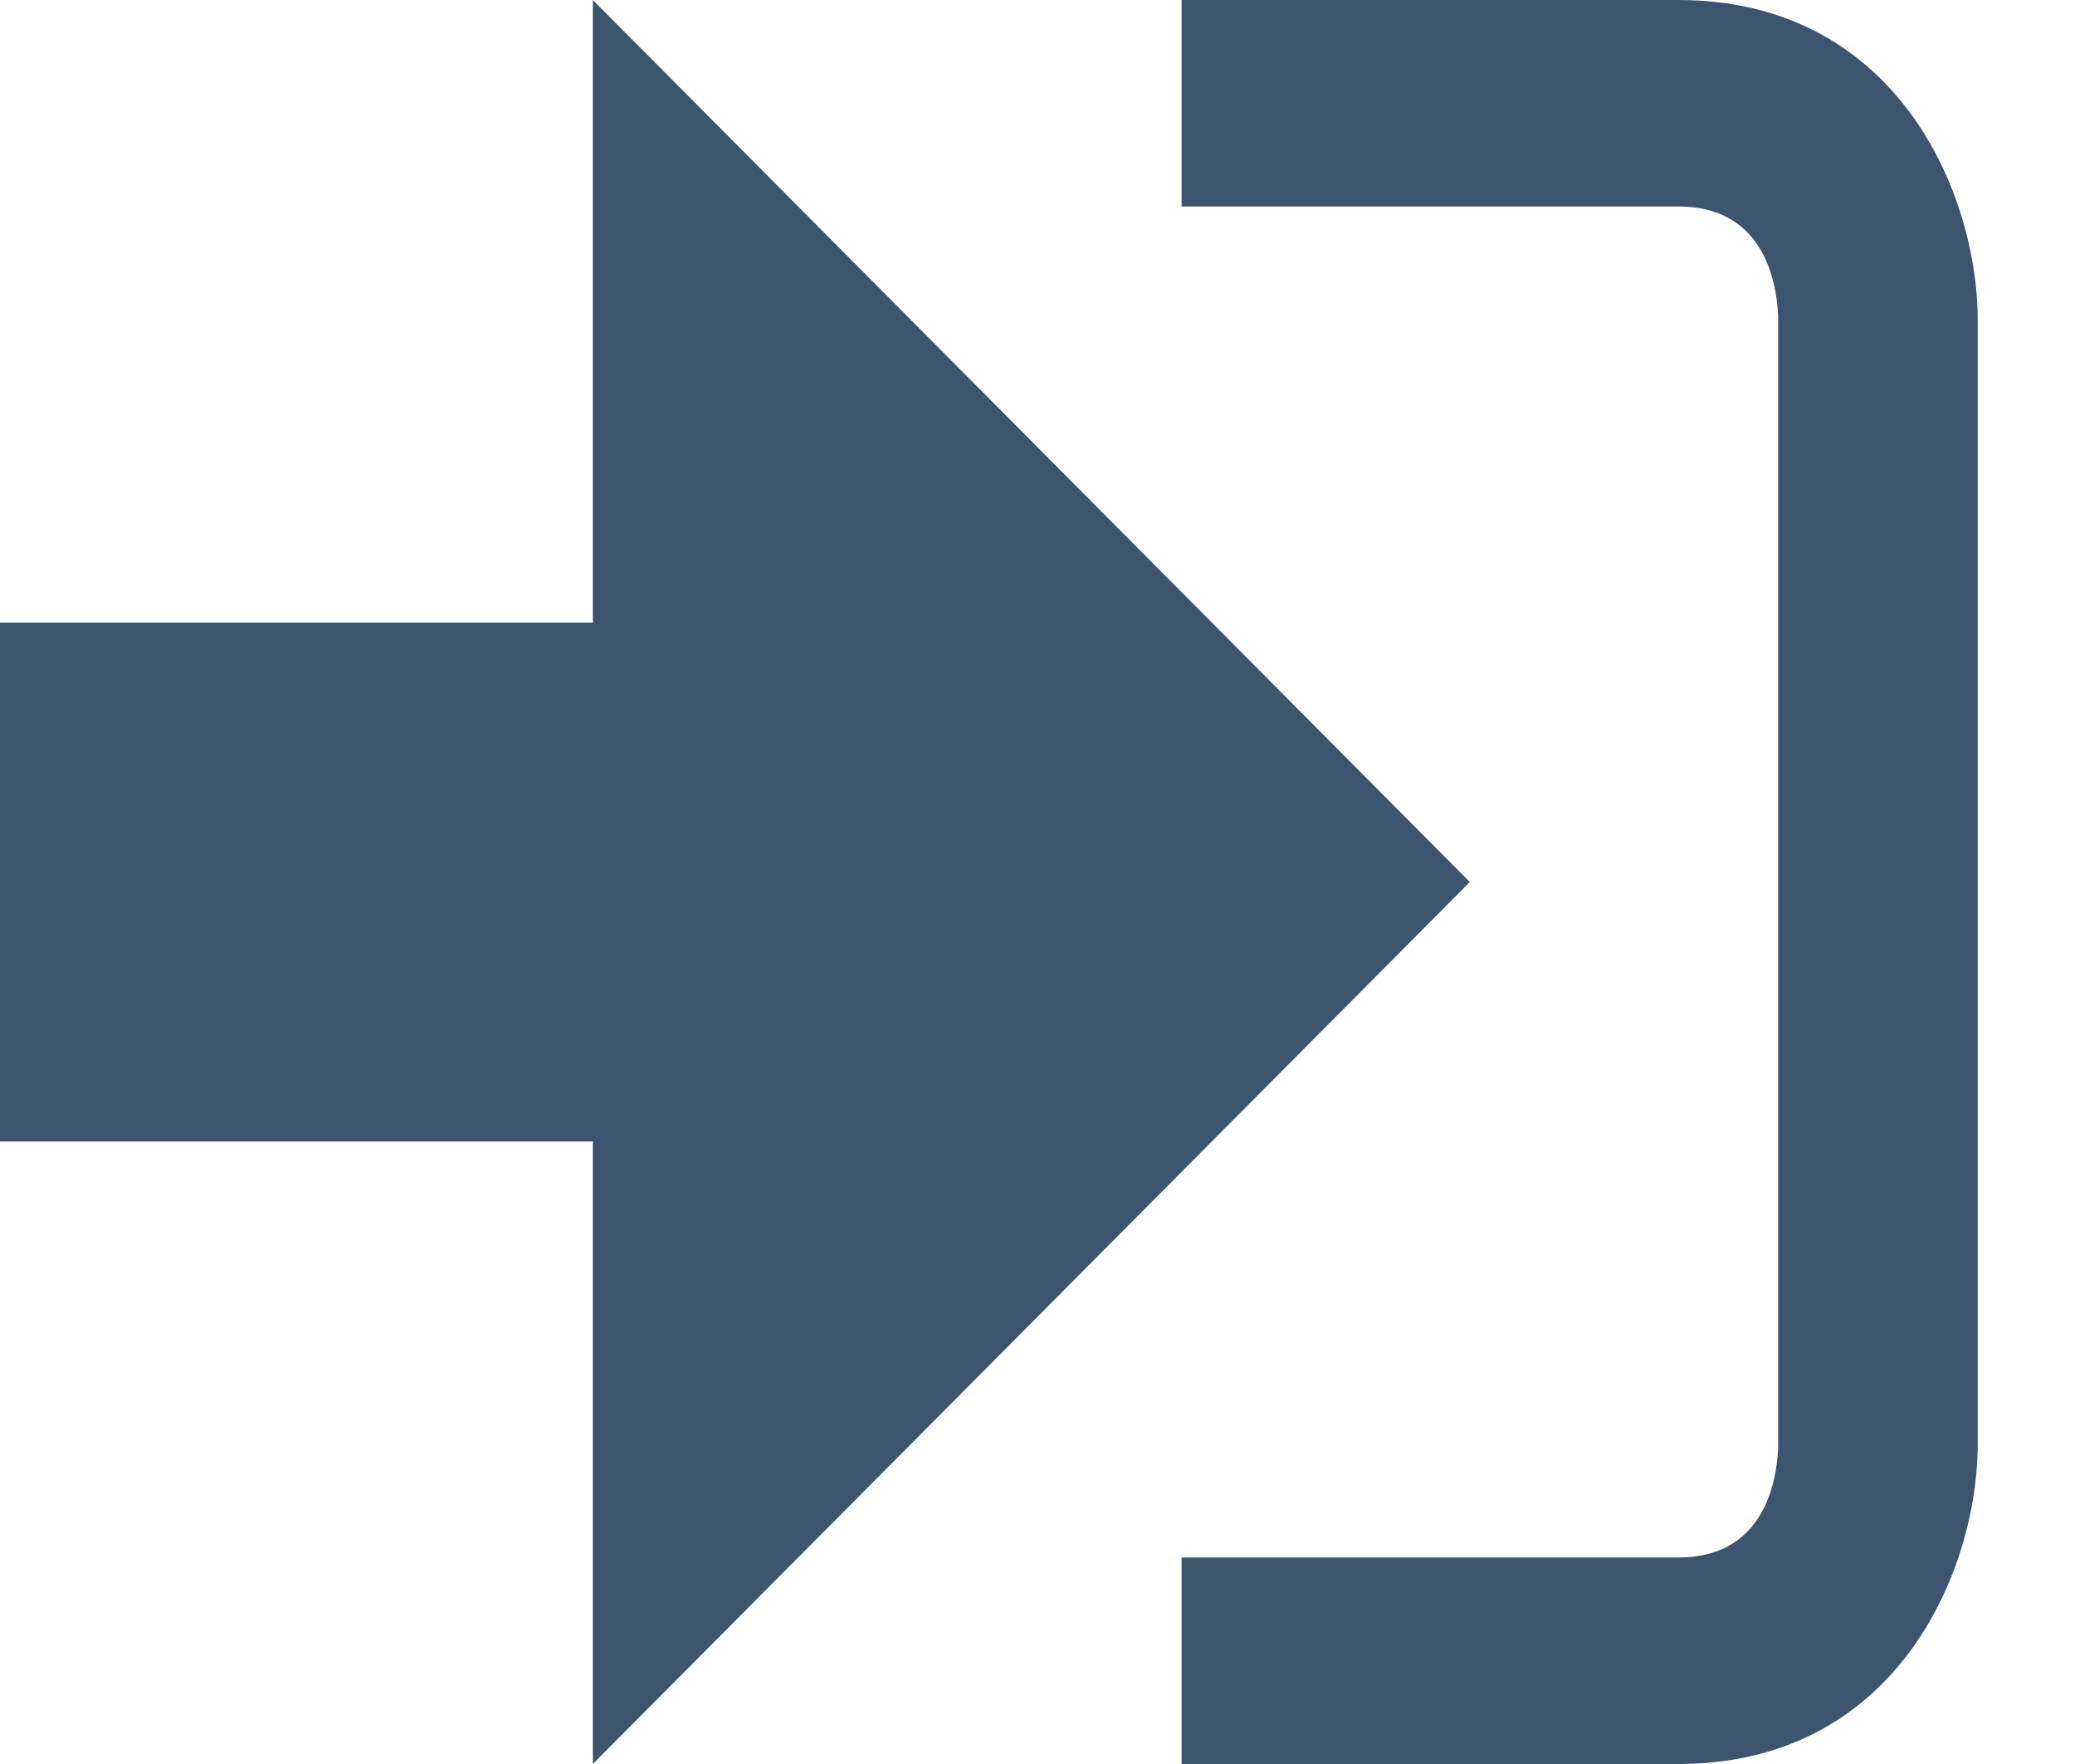
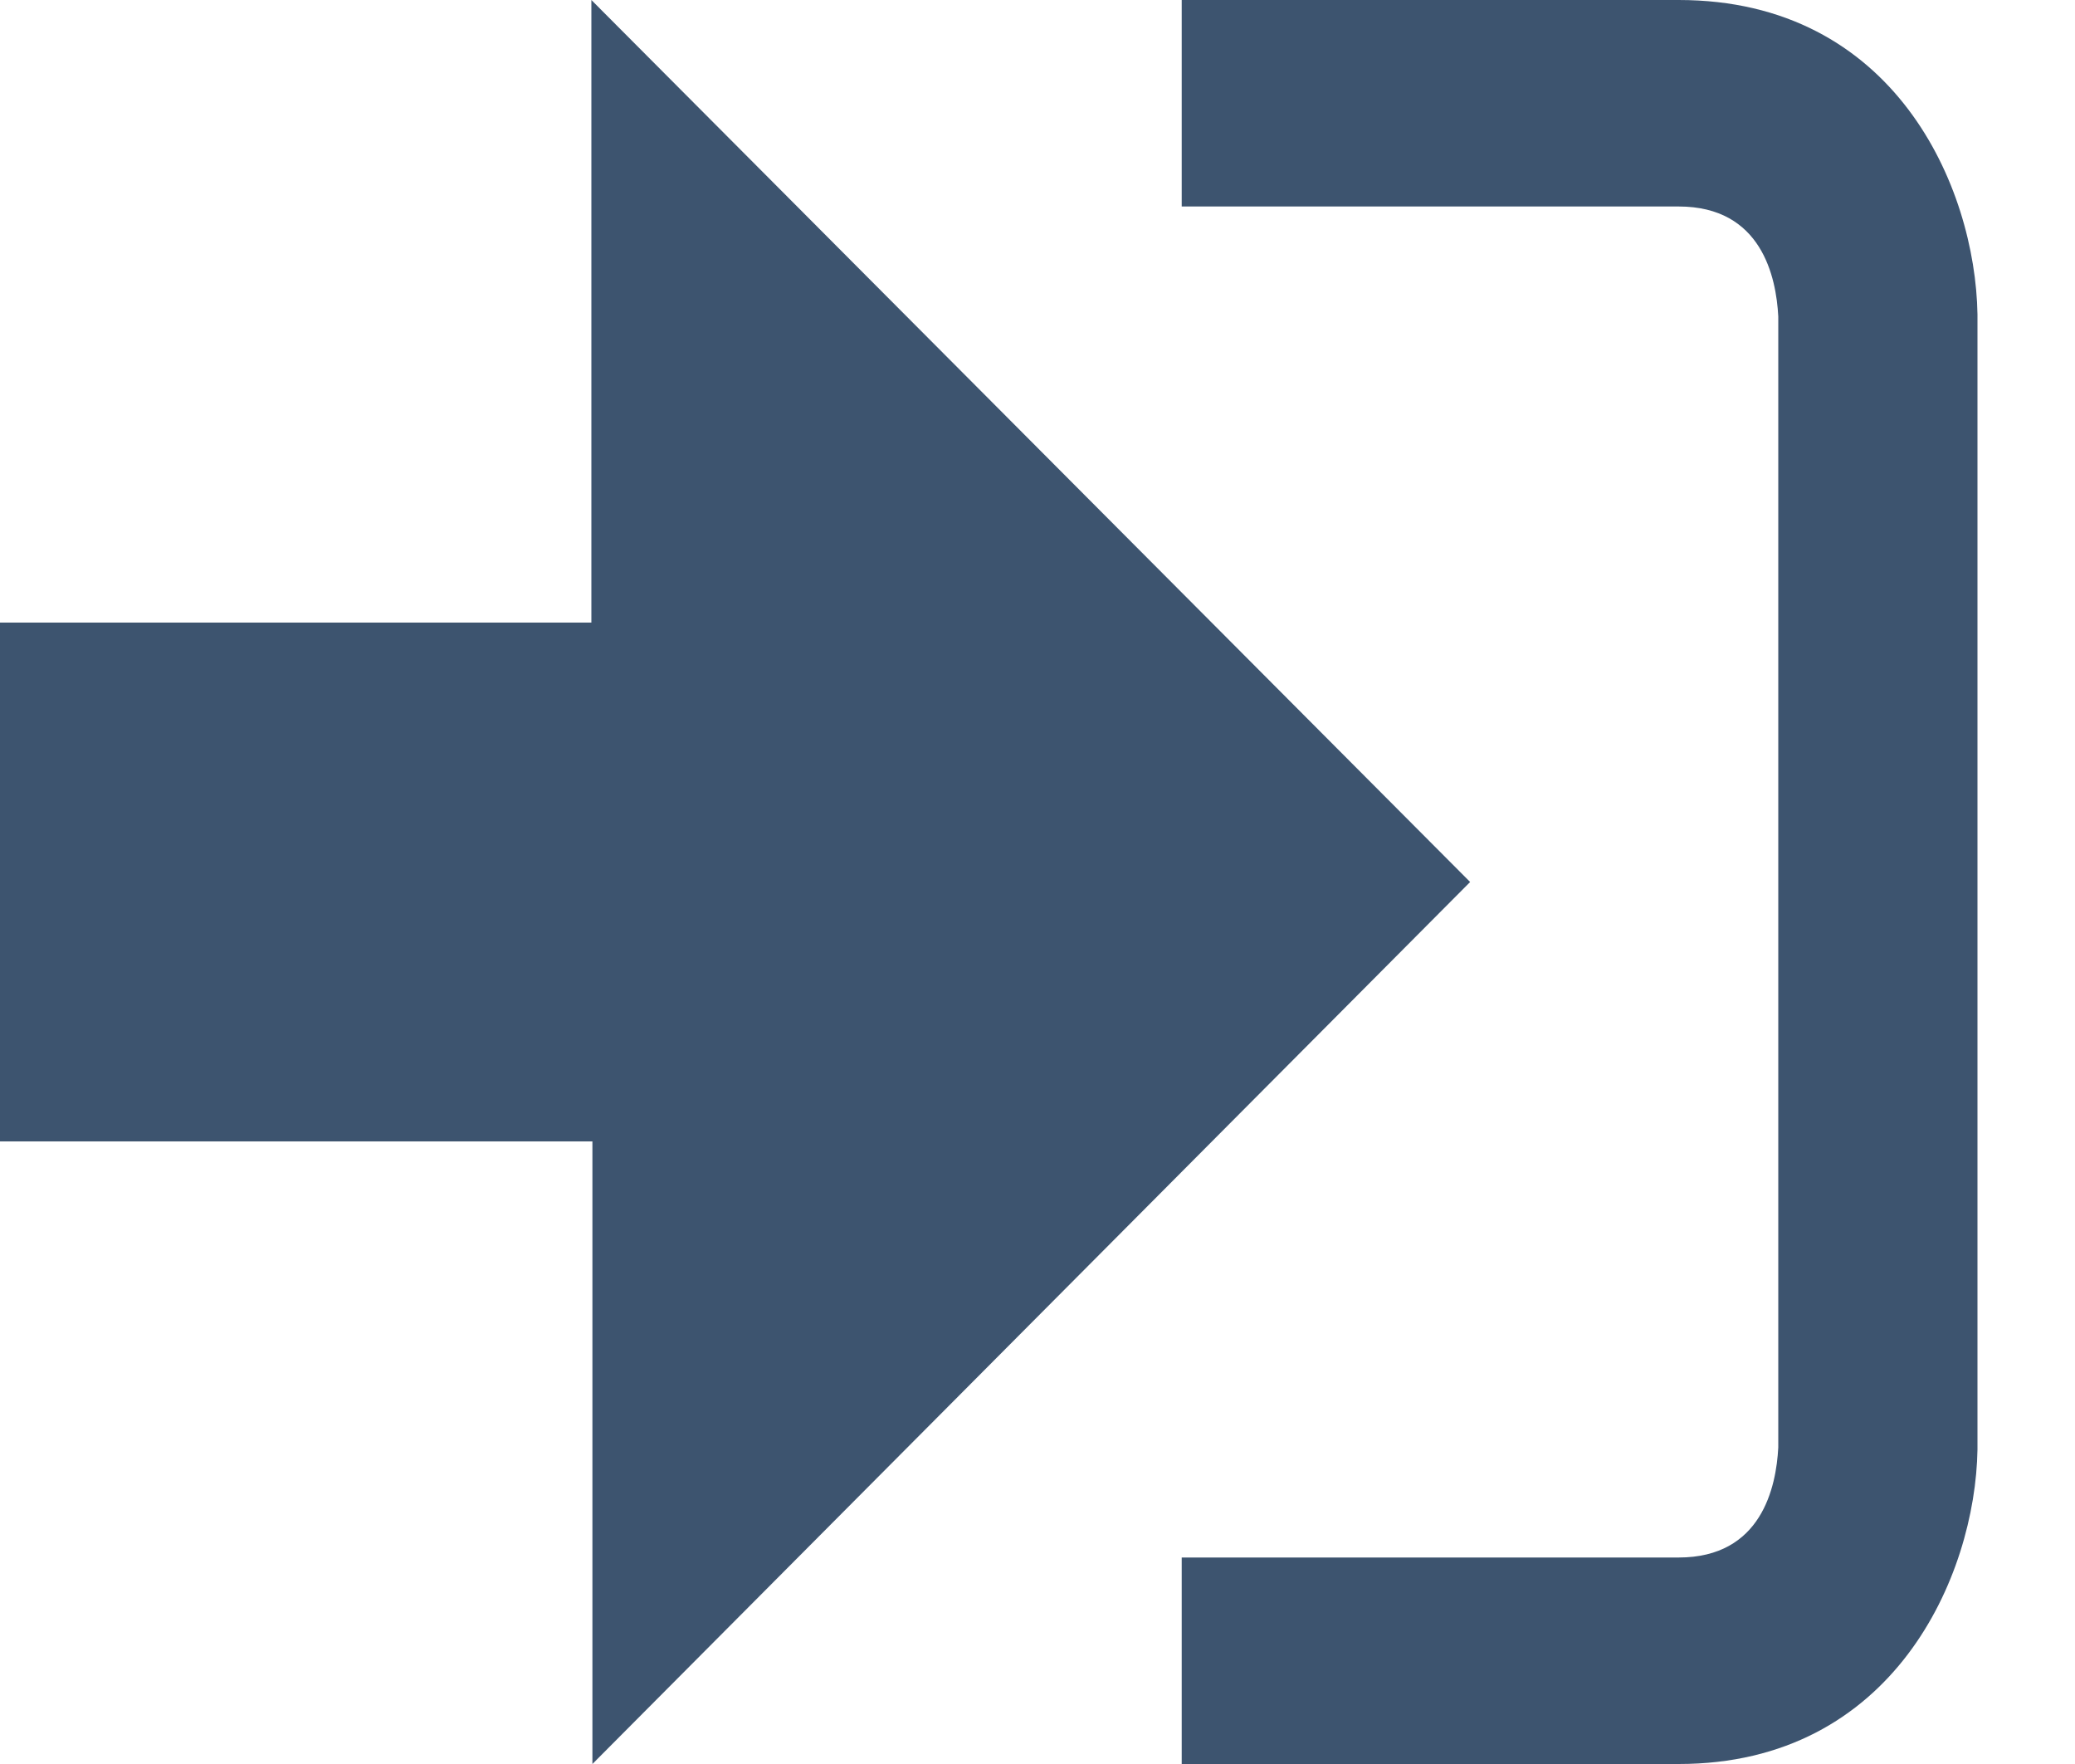
- <svg xmlns="http://www.w3.org/2000/svg" width="20" height="17" viewBox="0 0 20 17" fill="none">
-   <path d="M14.167 8.5L5.714 0V6H0V11H5.714V17L14.167 8.5Z" fill="#3D546F" />
-   <path d="M16.177 15.01H11.389V17H16.177C18.251 17 19.038 15.19 19.062 13.974V3.028C19.038 1.811 18.251 0 16.177 0H11.389V1.99H16.177C16.976 1.99 17.122 2.671 17.139 3.047V13.951C17.123 14.327 16.976 15.01 16.177 15.01Z" fill="#3D546F" />
+ <svg xmlns="http://www.w3.org/2000/svg" width="20" height="17" fill="none">
+   <path d="M14.17 8.5L5.7 0v6H0v5h5.71v6l8.46-8.5z" fill="#3D546F" />
+   <path d="M16.18 15.01h-4.79V17h4.79c2.07 0 2.86-1.81 2.88-3.03V3.03C19.04 1.8 18.26 0 16.18 0h-4.79v1.99h4.79c.8 0 .94.68.96 1.06v10.9c-.02.38-.16 1.06-.96 1.06z" fill="#3D546F" />
</svg>
